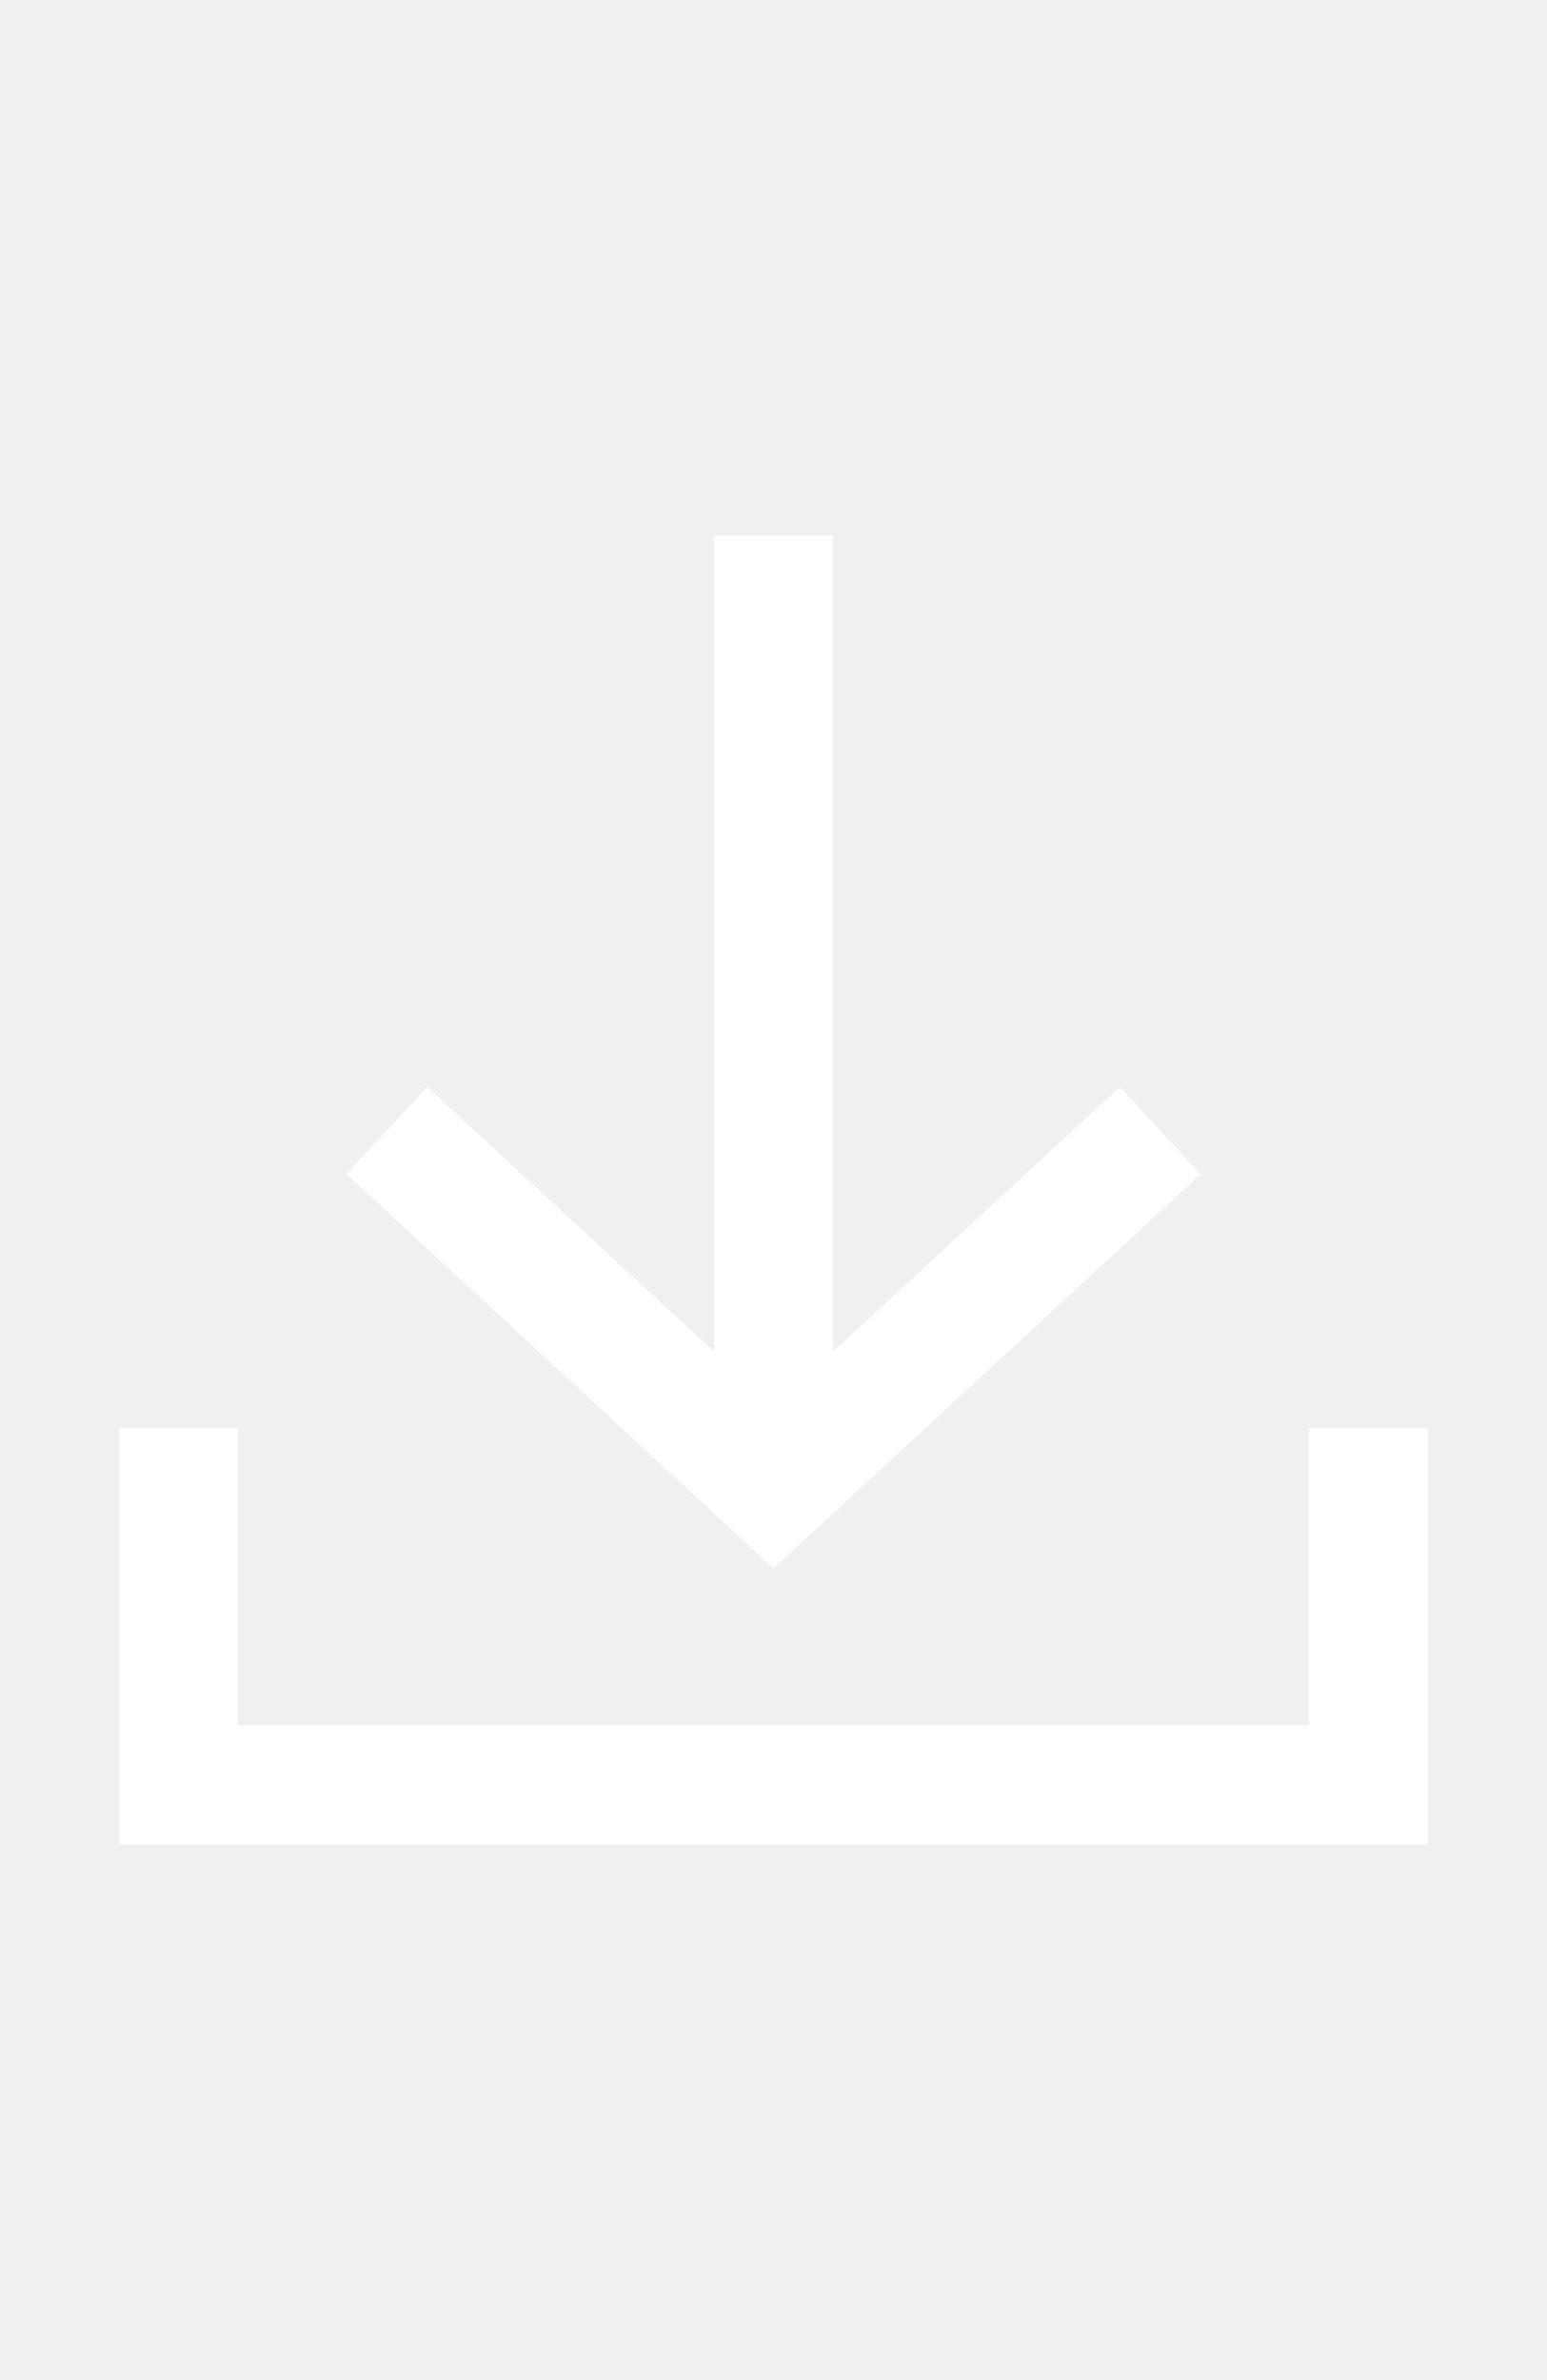
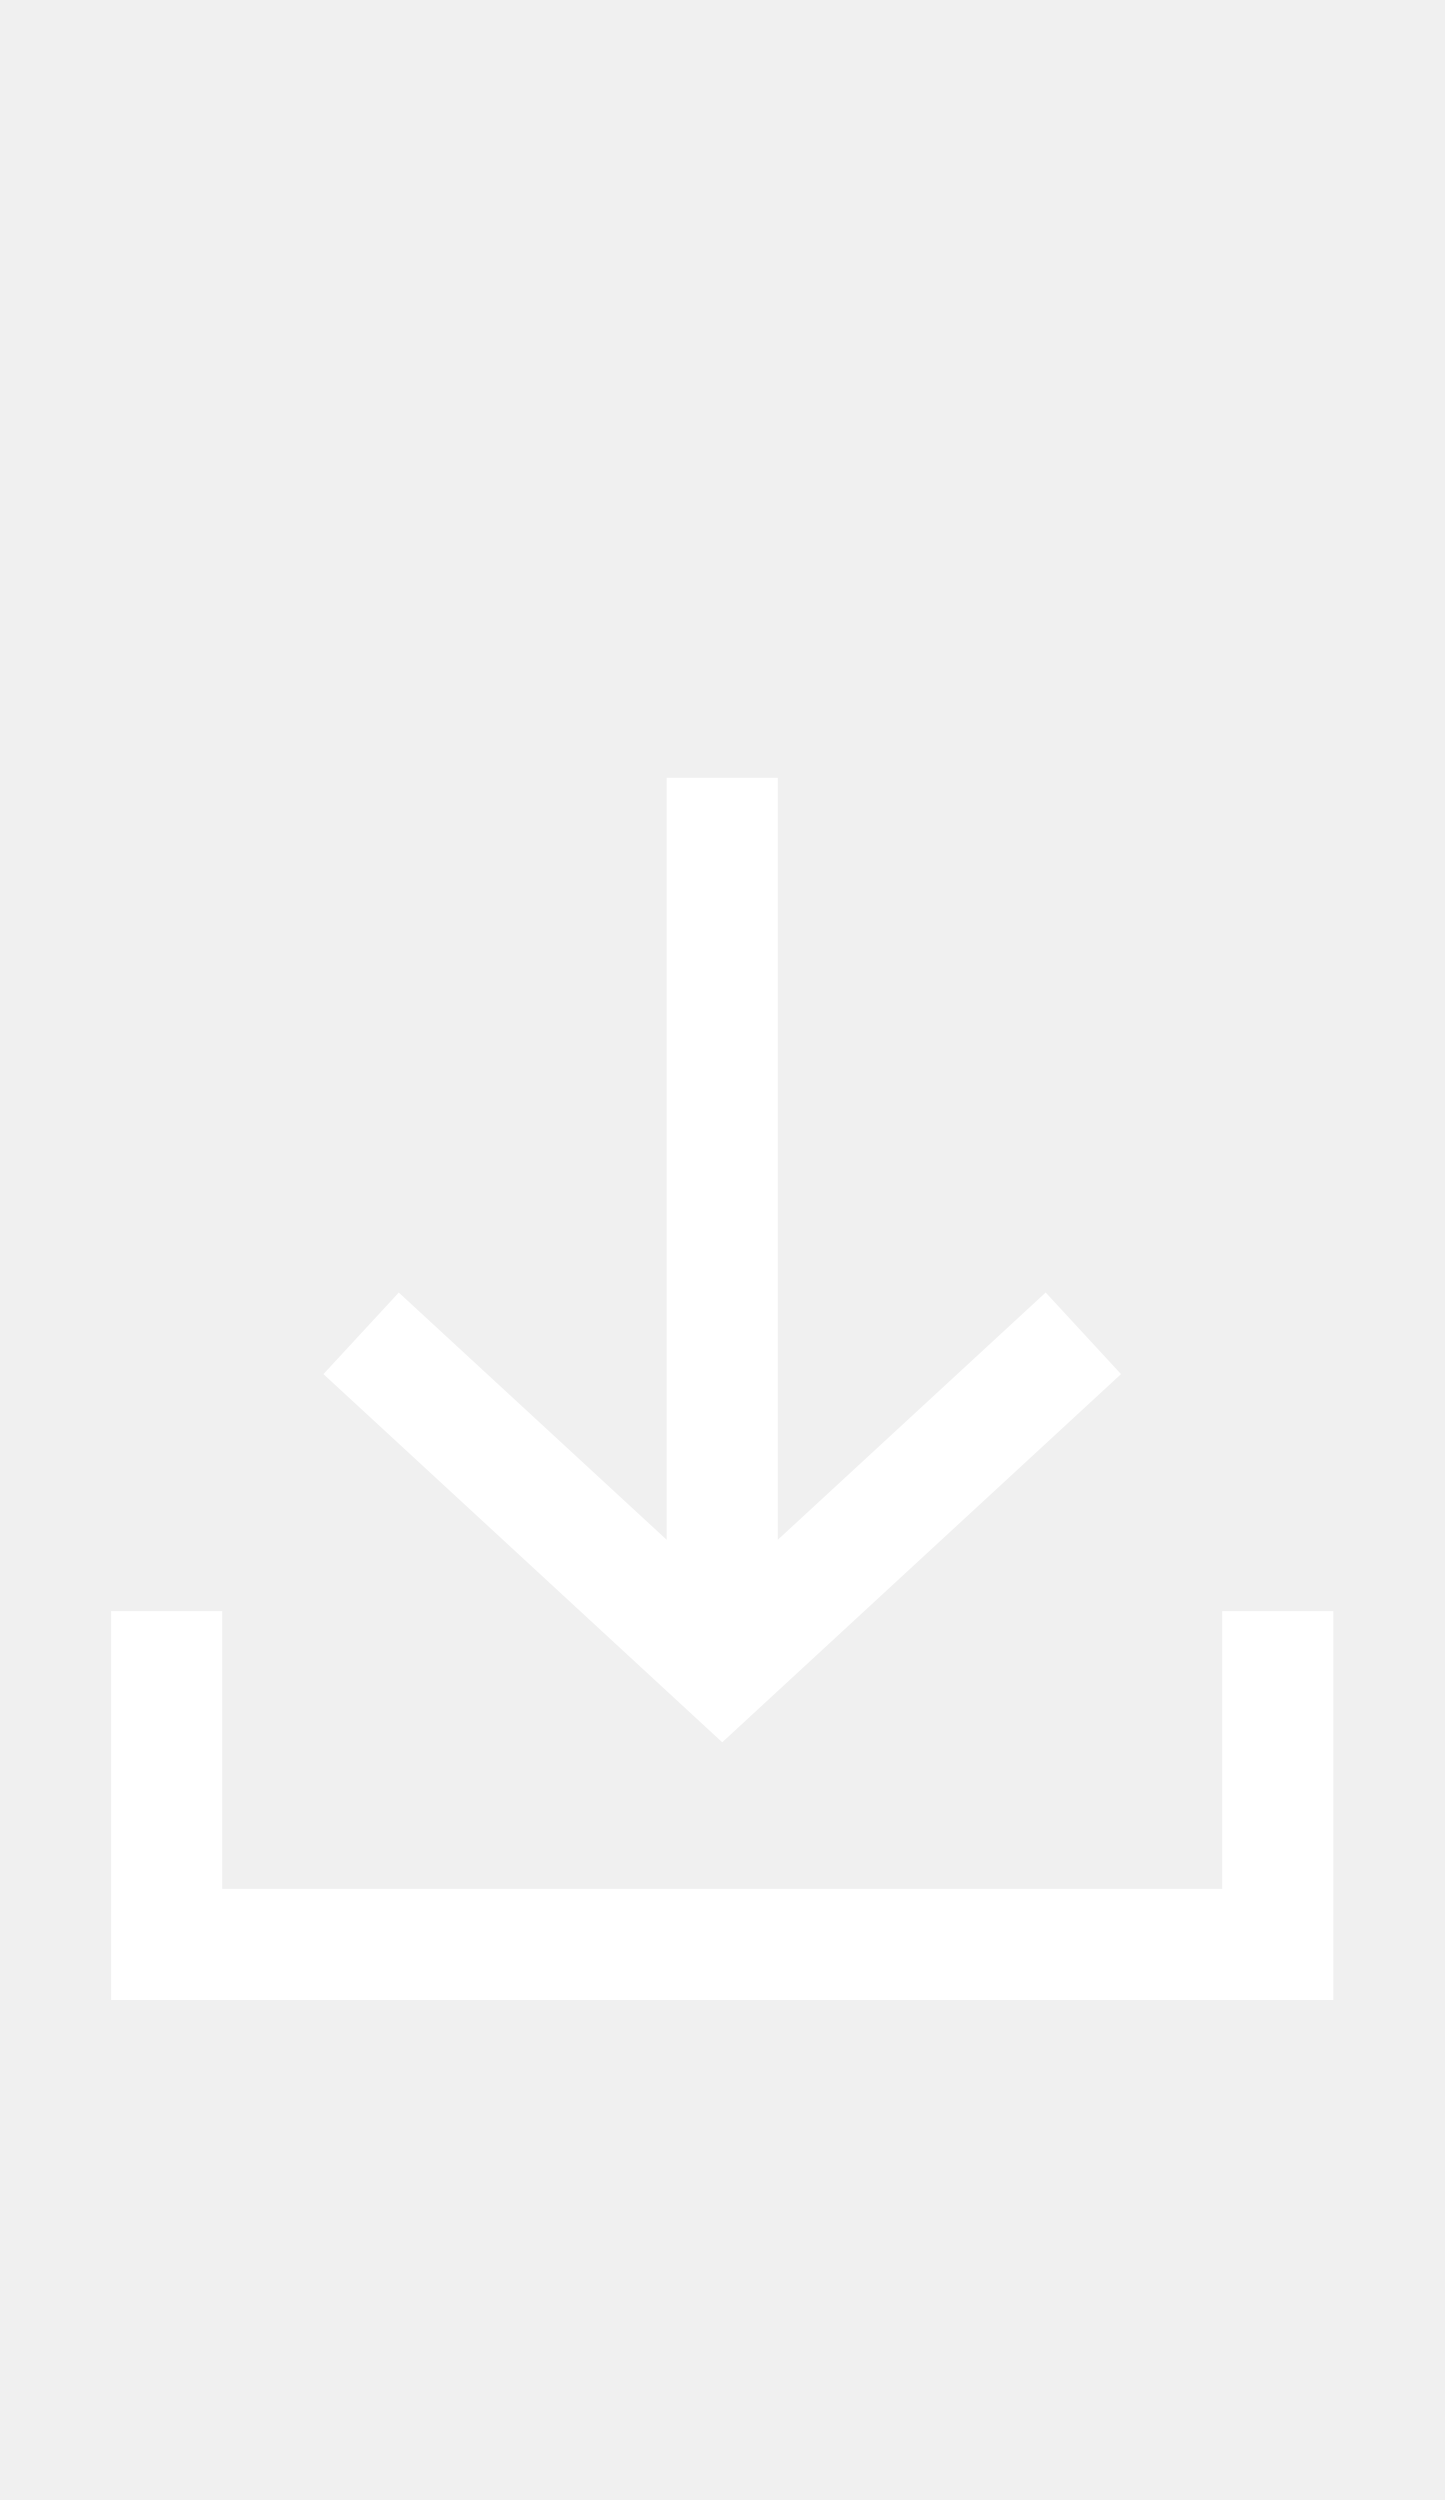
- <svg xmlns="http://www.w3.org/2000/svg" width="26px" height="40px" viewBox="0 0 26 40" version="1.1">
+ <svg xmlns="http://www.w3.org/2000/svg" width="26px" height="45px" viewBox="0 0 26 45" version="1.1">
  <g id="Page-1" stroke="none" stroke-width="1" fill="none" fill-rule="evenodd">
    <g id="ic-nav-receive-active">
-       <rect id="Rectangle-Copy-37" x="1" y="0" width="24" height="40" />
-       <g transform="translate(0, 7)">
+       <rect id="Rectangle-Copy-37" x="1" y="0" width="24" height="45" />
+       <g transform="translate(0, 12)">
        <polygon id="Rectangle_4413" points="0 0 26 0 26 26 0 26" />
        <g id="Group_8987" transform="translate(2, 2)" fill="#FFFFFF" fill-rule="nonzero">
          <g id="Group_8986">
            <polygon id="Path_18953" points="18.178 10.734 16.822 9.265 12 13.716 12 0 10 0 10 13.716 5.178 9.266 3.822 10.734 11 17.361" />
            <polygon id="Path_18954" points="20 15 20 20 2 20 2 15 0 15 0 22 22 22 22 15" />
          </g>
        </g>
      </g>
    </g>
  </g>
</svg>
